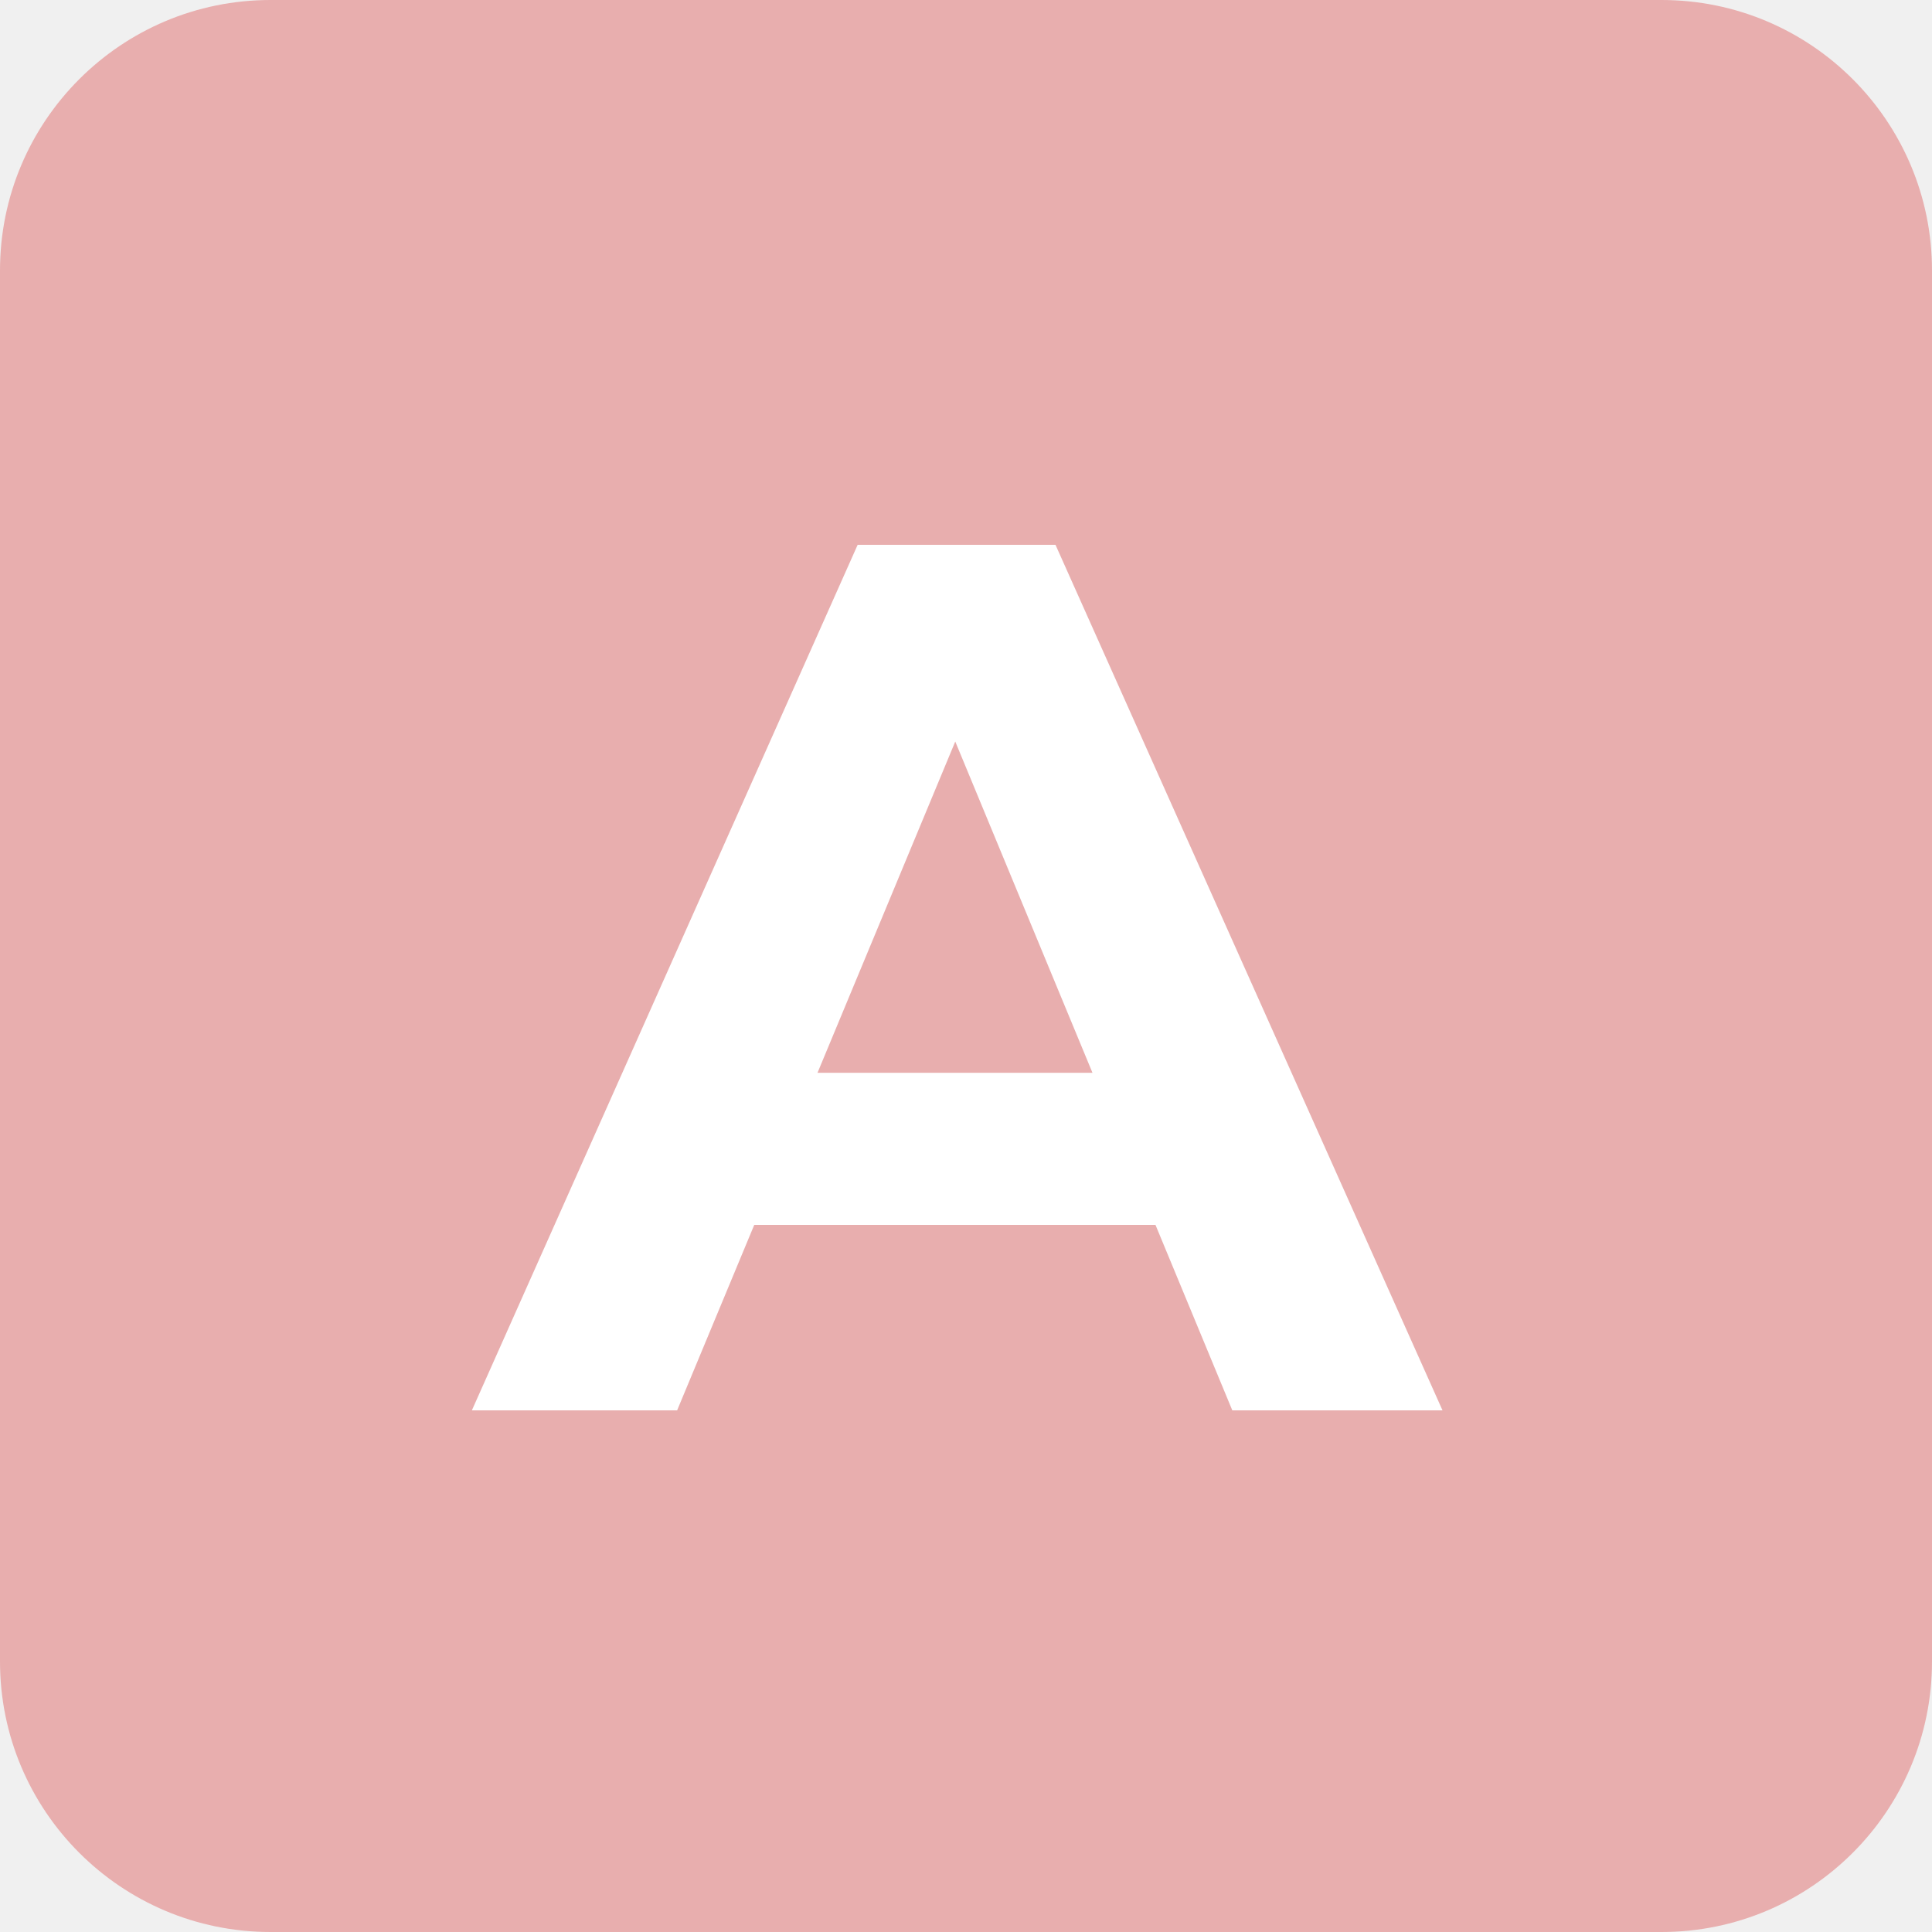
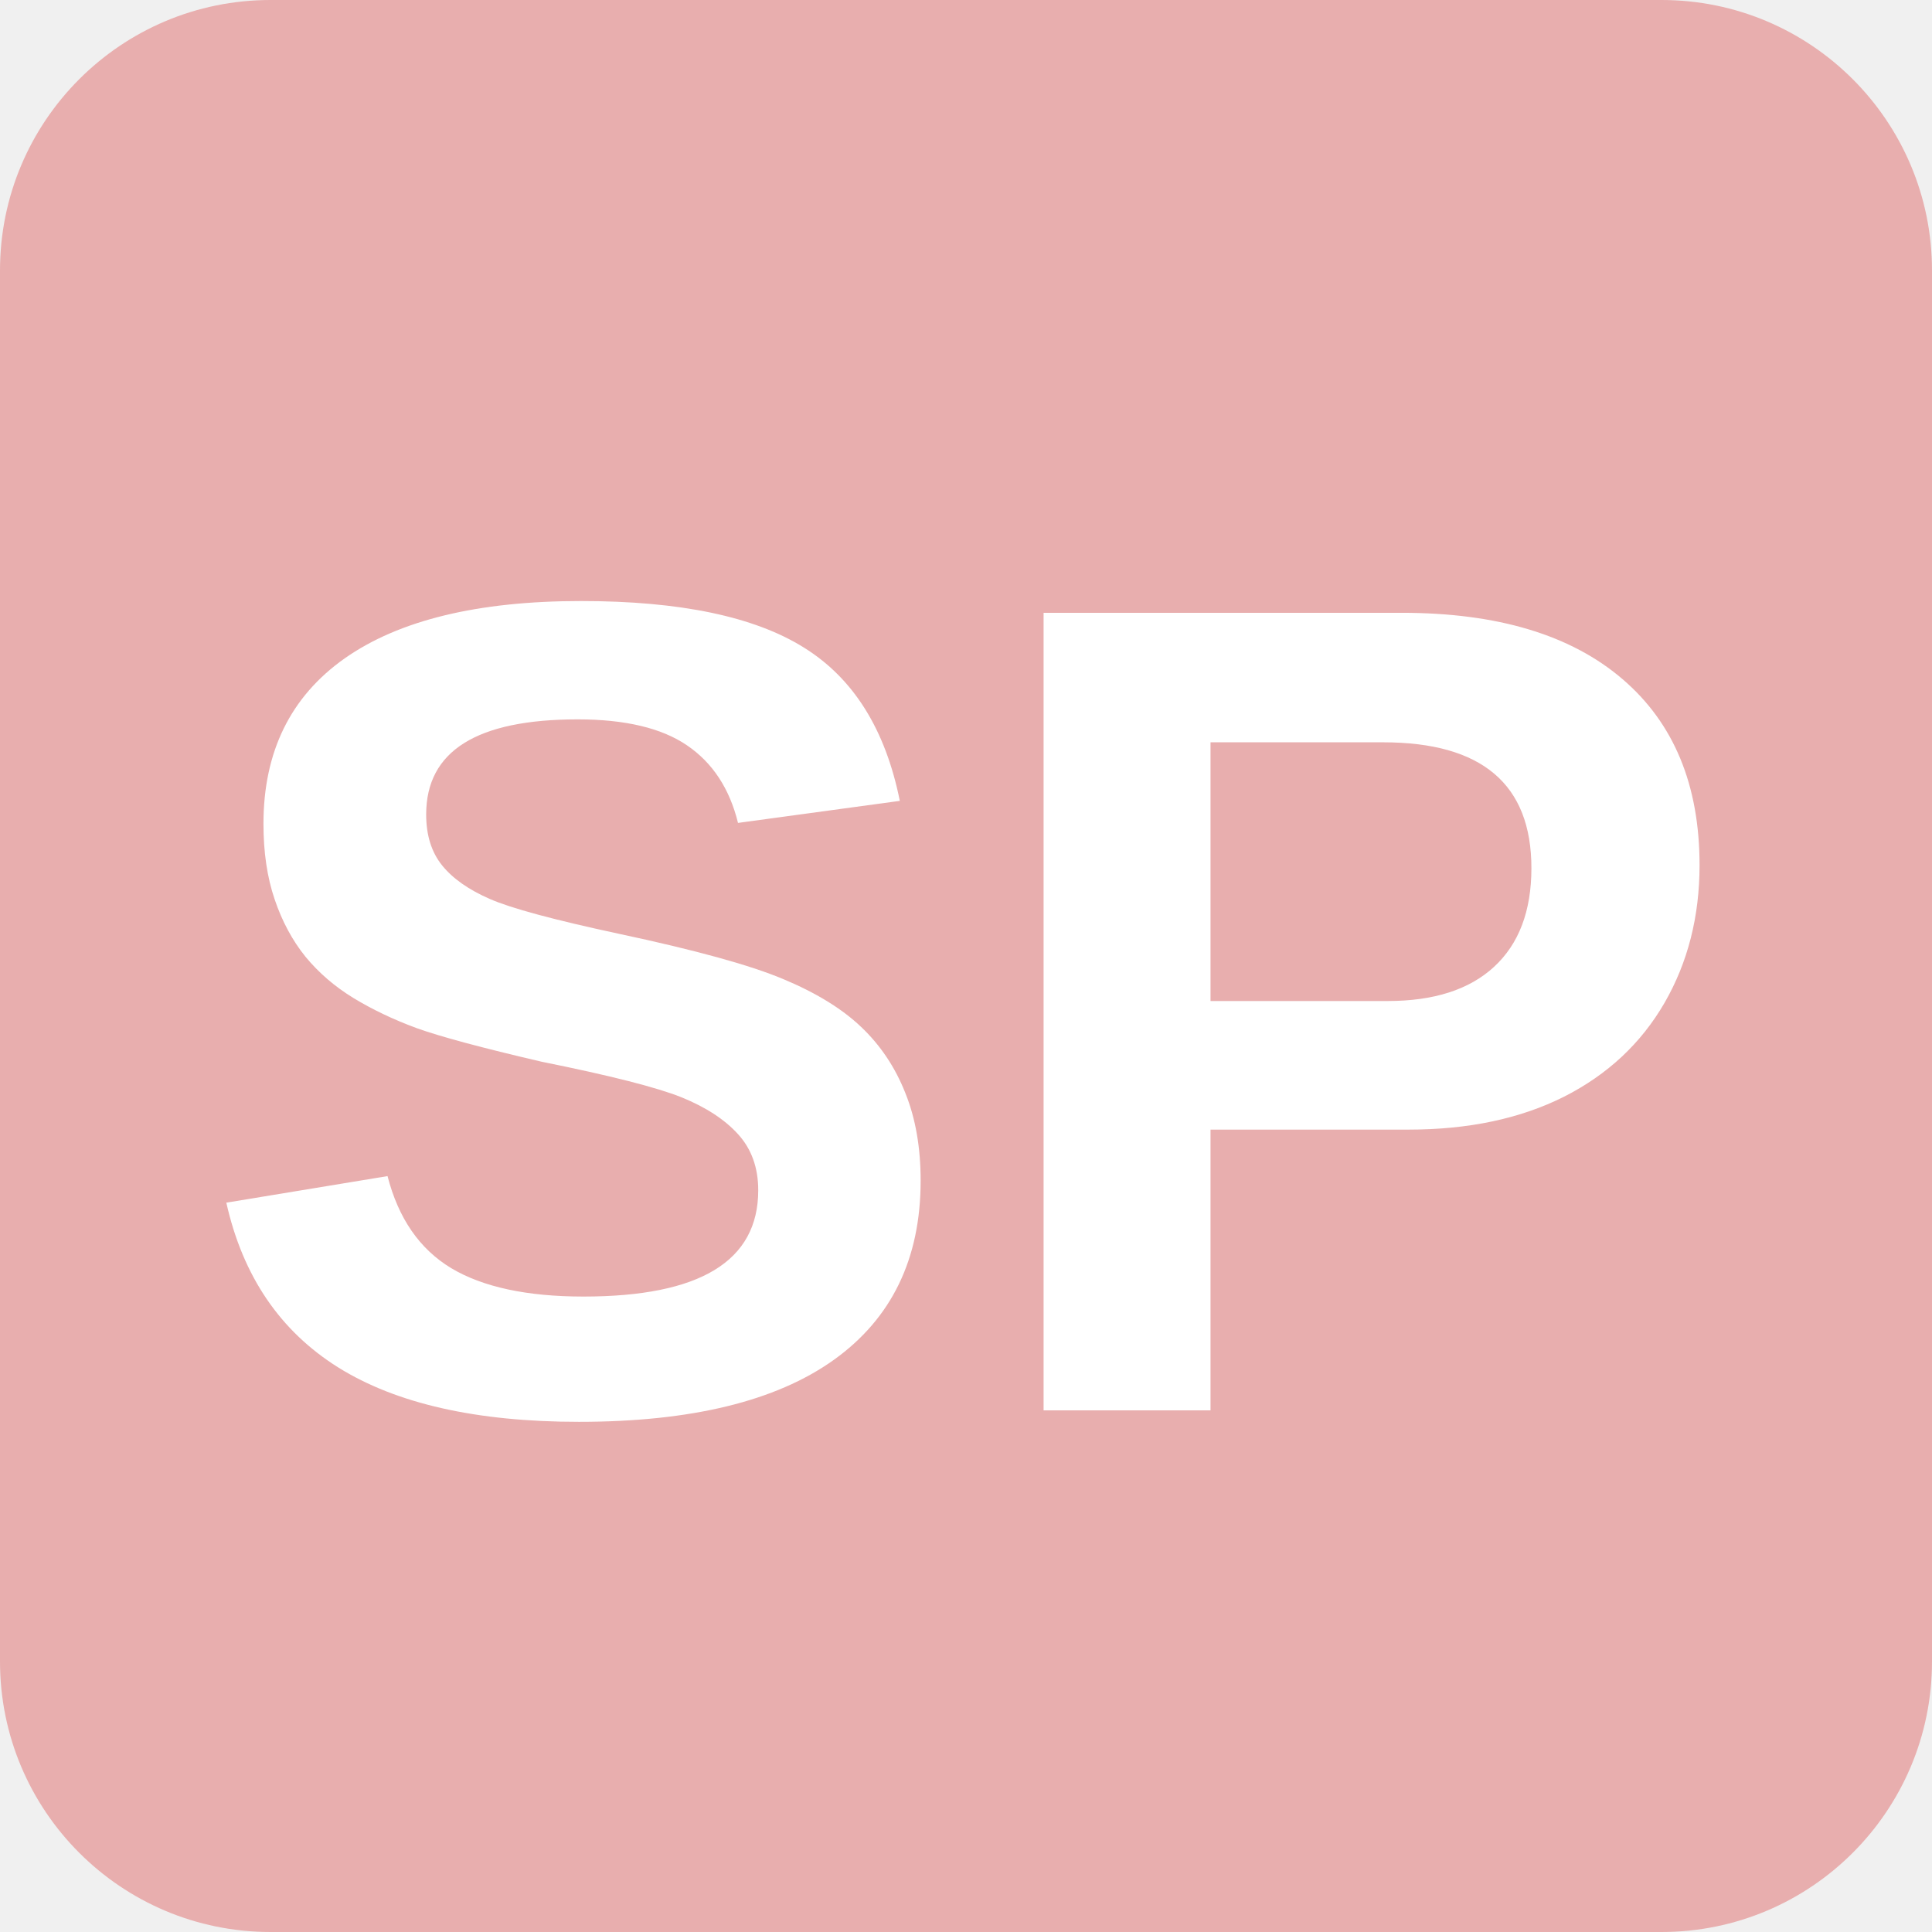
<svg xmlns="http://www.w3.org/2000/svg" width="100" height="100" viewBox="0 0 100 100" fill="none">
  <rect width="100" height="100" rx="14" fill="#E8AEAE" />
-   <path d="M24.424 73L44.392 28.2H54.632L74.664 73H63.784L47.4 33.448H51.496L35.048 73H24.424ZM34.408 63.4L37.16 55.528H60.2L63.016 63.4H34.408Z" fill="white" />
+   <text x="50%" y="55%" text-anchor="middle" fill="white" font-size="60" font-family="Arial" font-weight="bold" dy=".3em">SP</text>
</svg>
